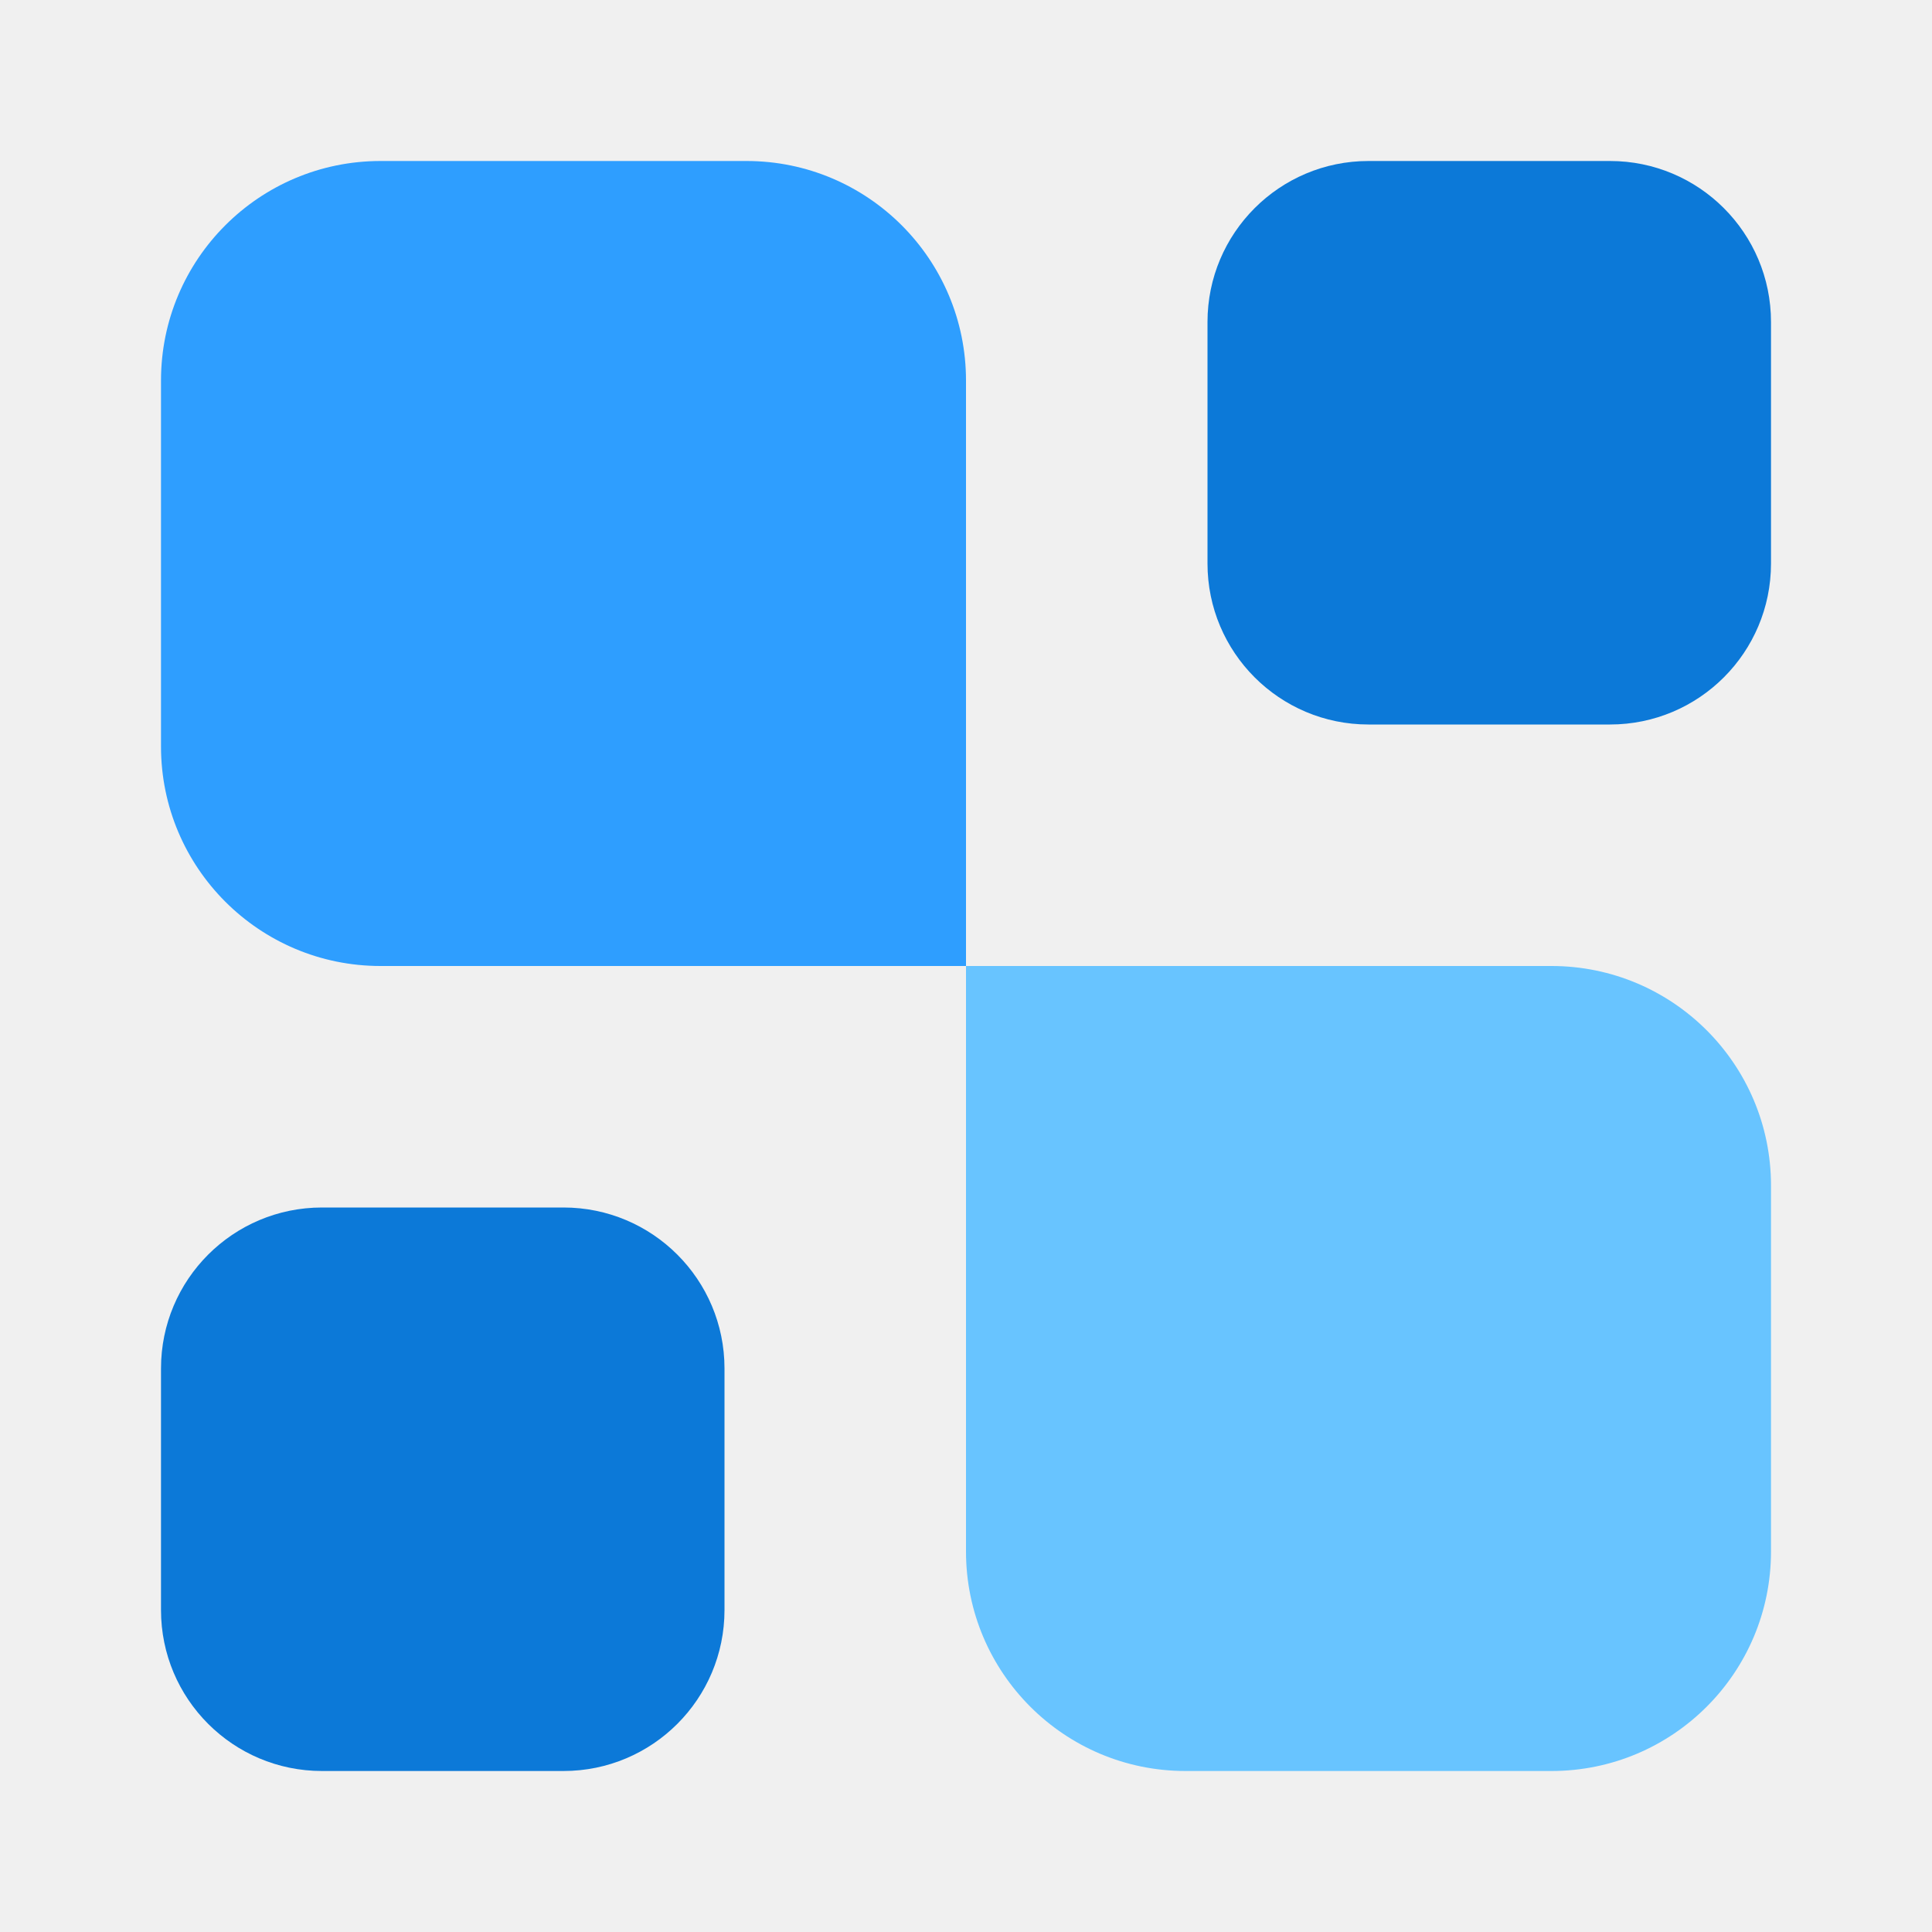
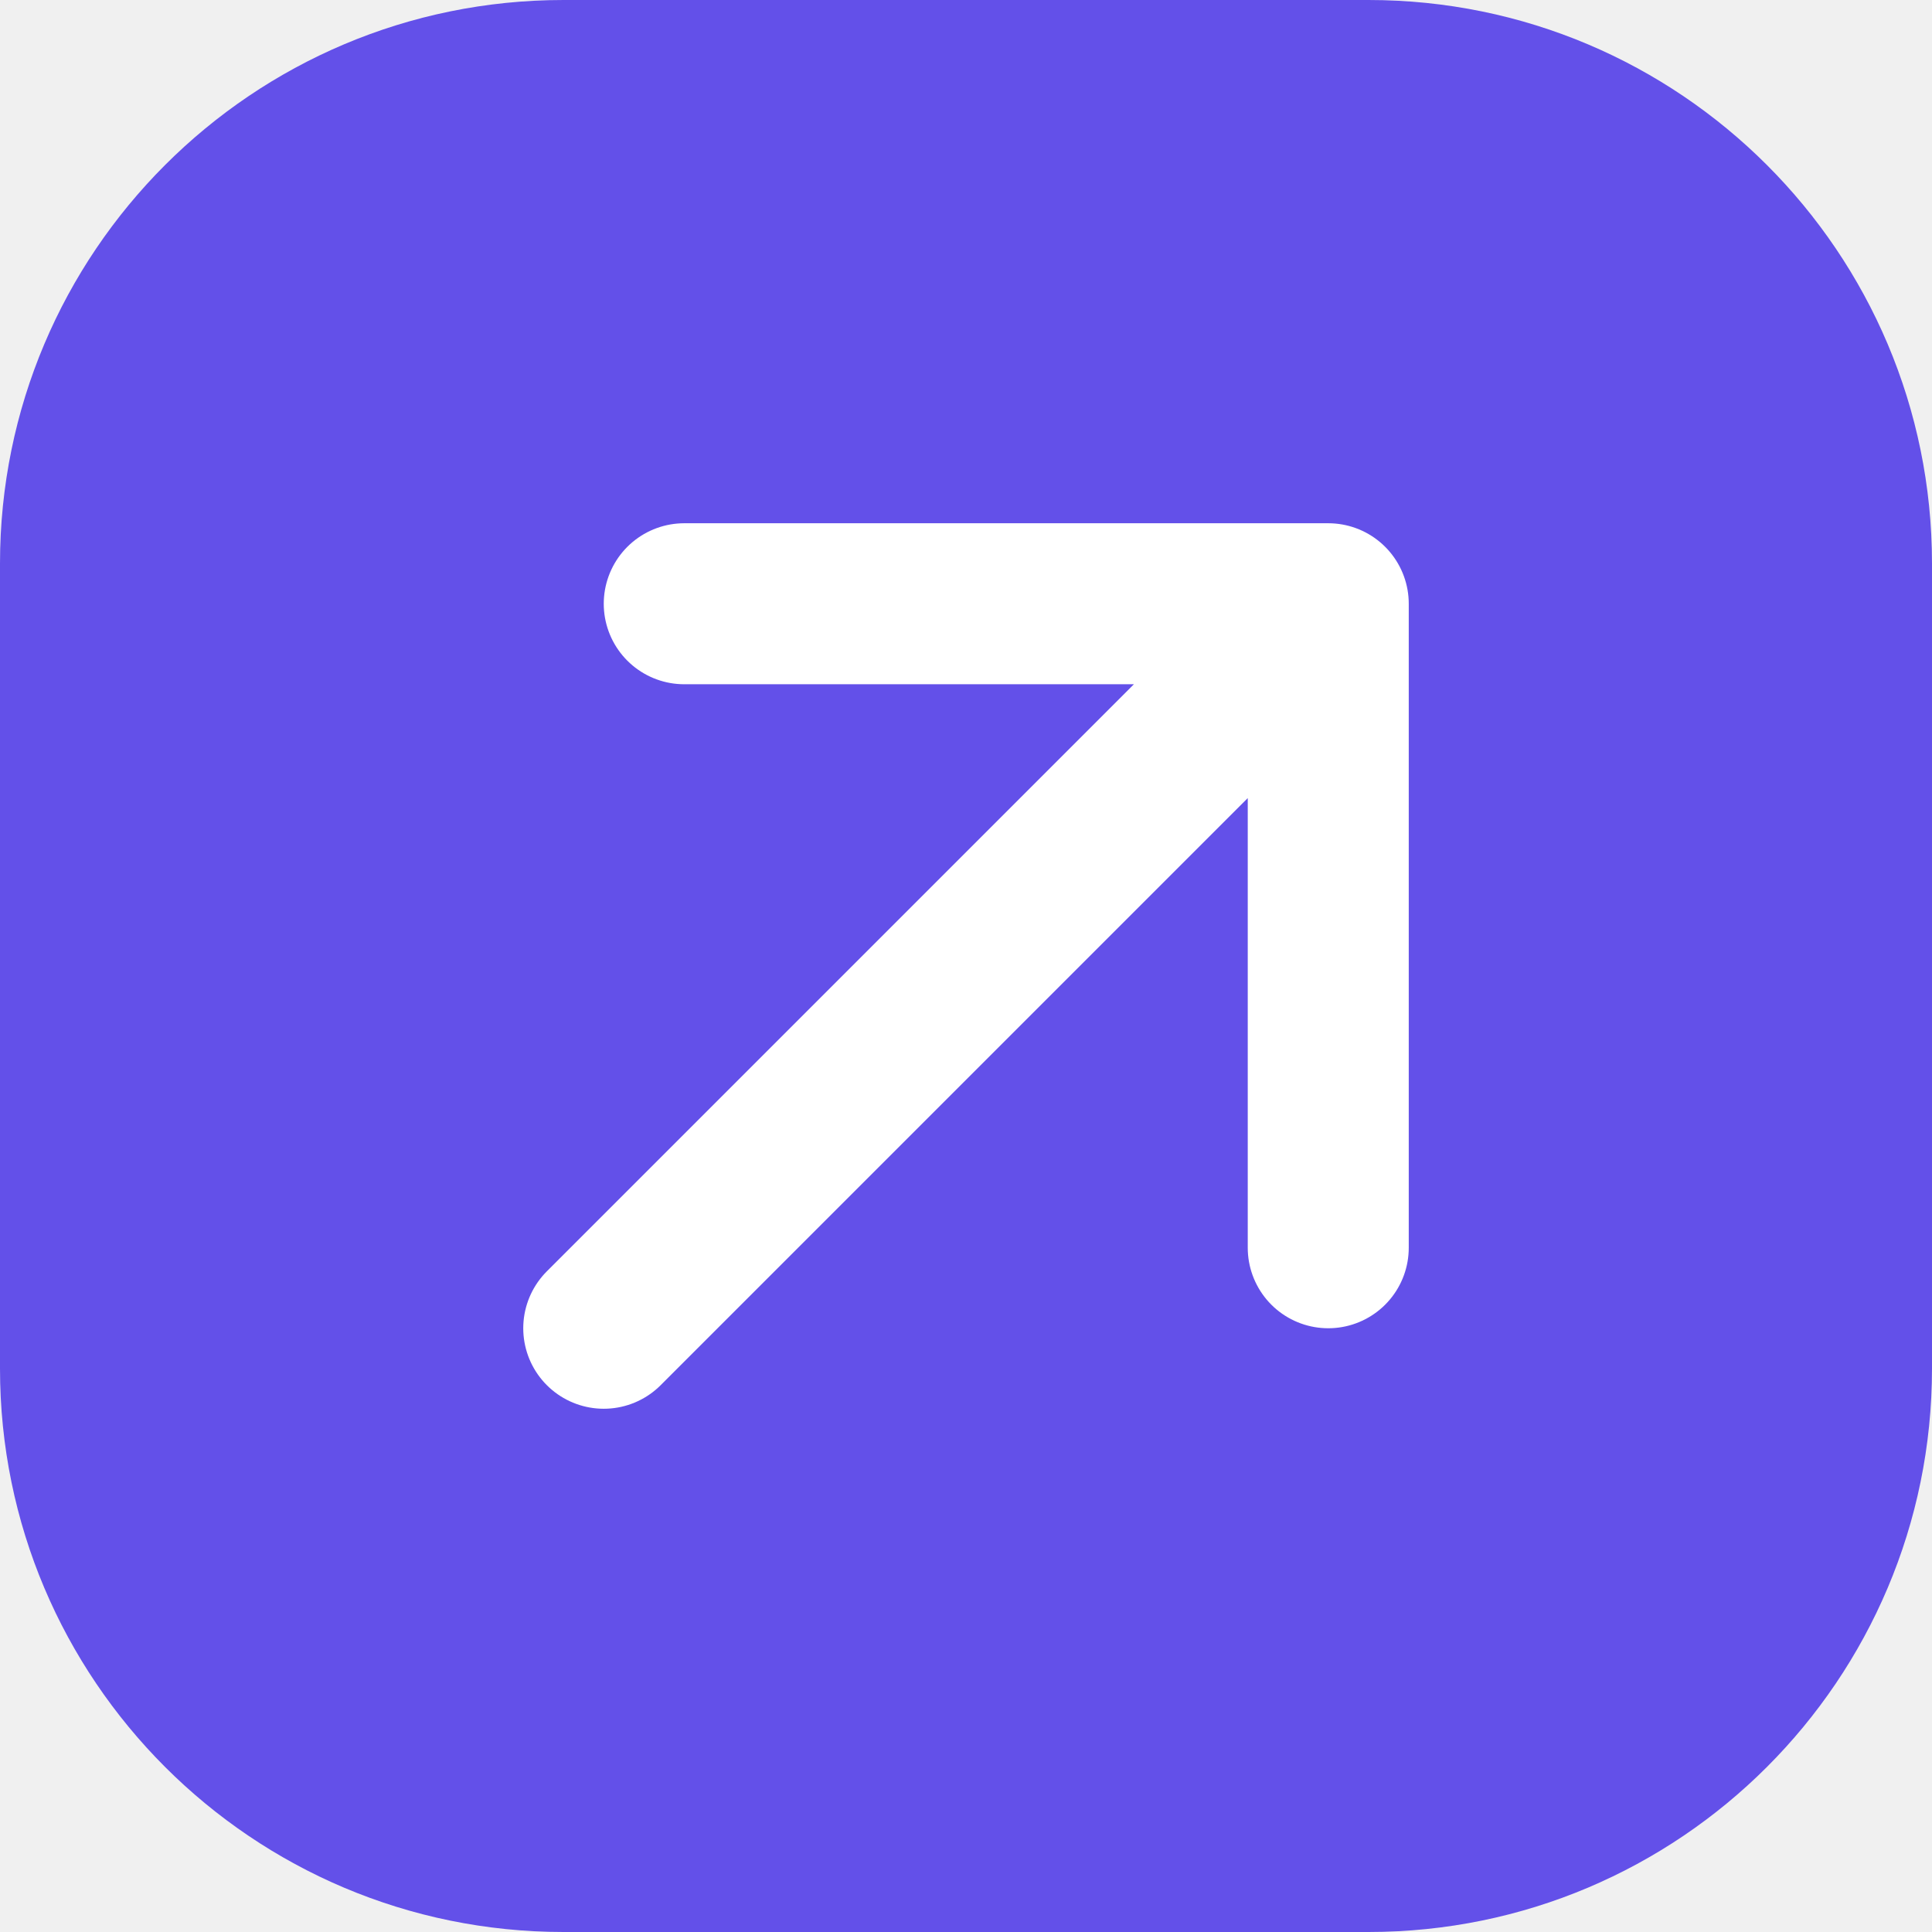
- <svg xmlns="http://www.w3.org/2000/svg" width="24" height="24" viewBox="0 0 24 24" fill="none">
-   <path d="M22 19.273C22 20.779 20.779 22 19.273 22H14.727C13.221 22 12 20.779 12 19.273V12H19.273C20.779 12 22 13.221 22 14.727V19.273Z" fill="#68C4FF" />
-   <path d="M20 2C21.105 2 22 2.895 22 4V7C22 8.105 21.105 9 20 9H17C15.895 9 15 8.105 15 7V4C15 2.895 15.895 2 17 2H20Z" fill="#0C79D8" />
-   <path d="M7 15C8.105 15 9 15.895 9 17V20C9 21.105 8.105 22 7 22H4C2.895 22 2 21.105 2 20V17C2 15.895 2.895 15 4 15H7Z" fill="#0C79D8" />
-   <path d="M12 12H4.727C3.221 12 2 10.779 2 9.273V4.727C2 3.221 3.221 2 4.727 2H9.273C10.779 2 12 3.221 12 4.727V12Z" fill="#2E9EFF" />
+ <svg xmlns="http://www.w3.org/2000/svg" viewBox="0 0 48 48">
+   <rect width="48" height="48" rx="14" fill="#6350e9" />
+   <path d="M15 33 33 15M17 15h16v16" fill="none" stroke="white" stroke-width="4" stroke-linecap="round" stroke-linejoin="round" />
</svg>
